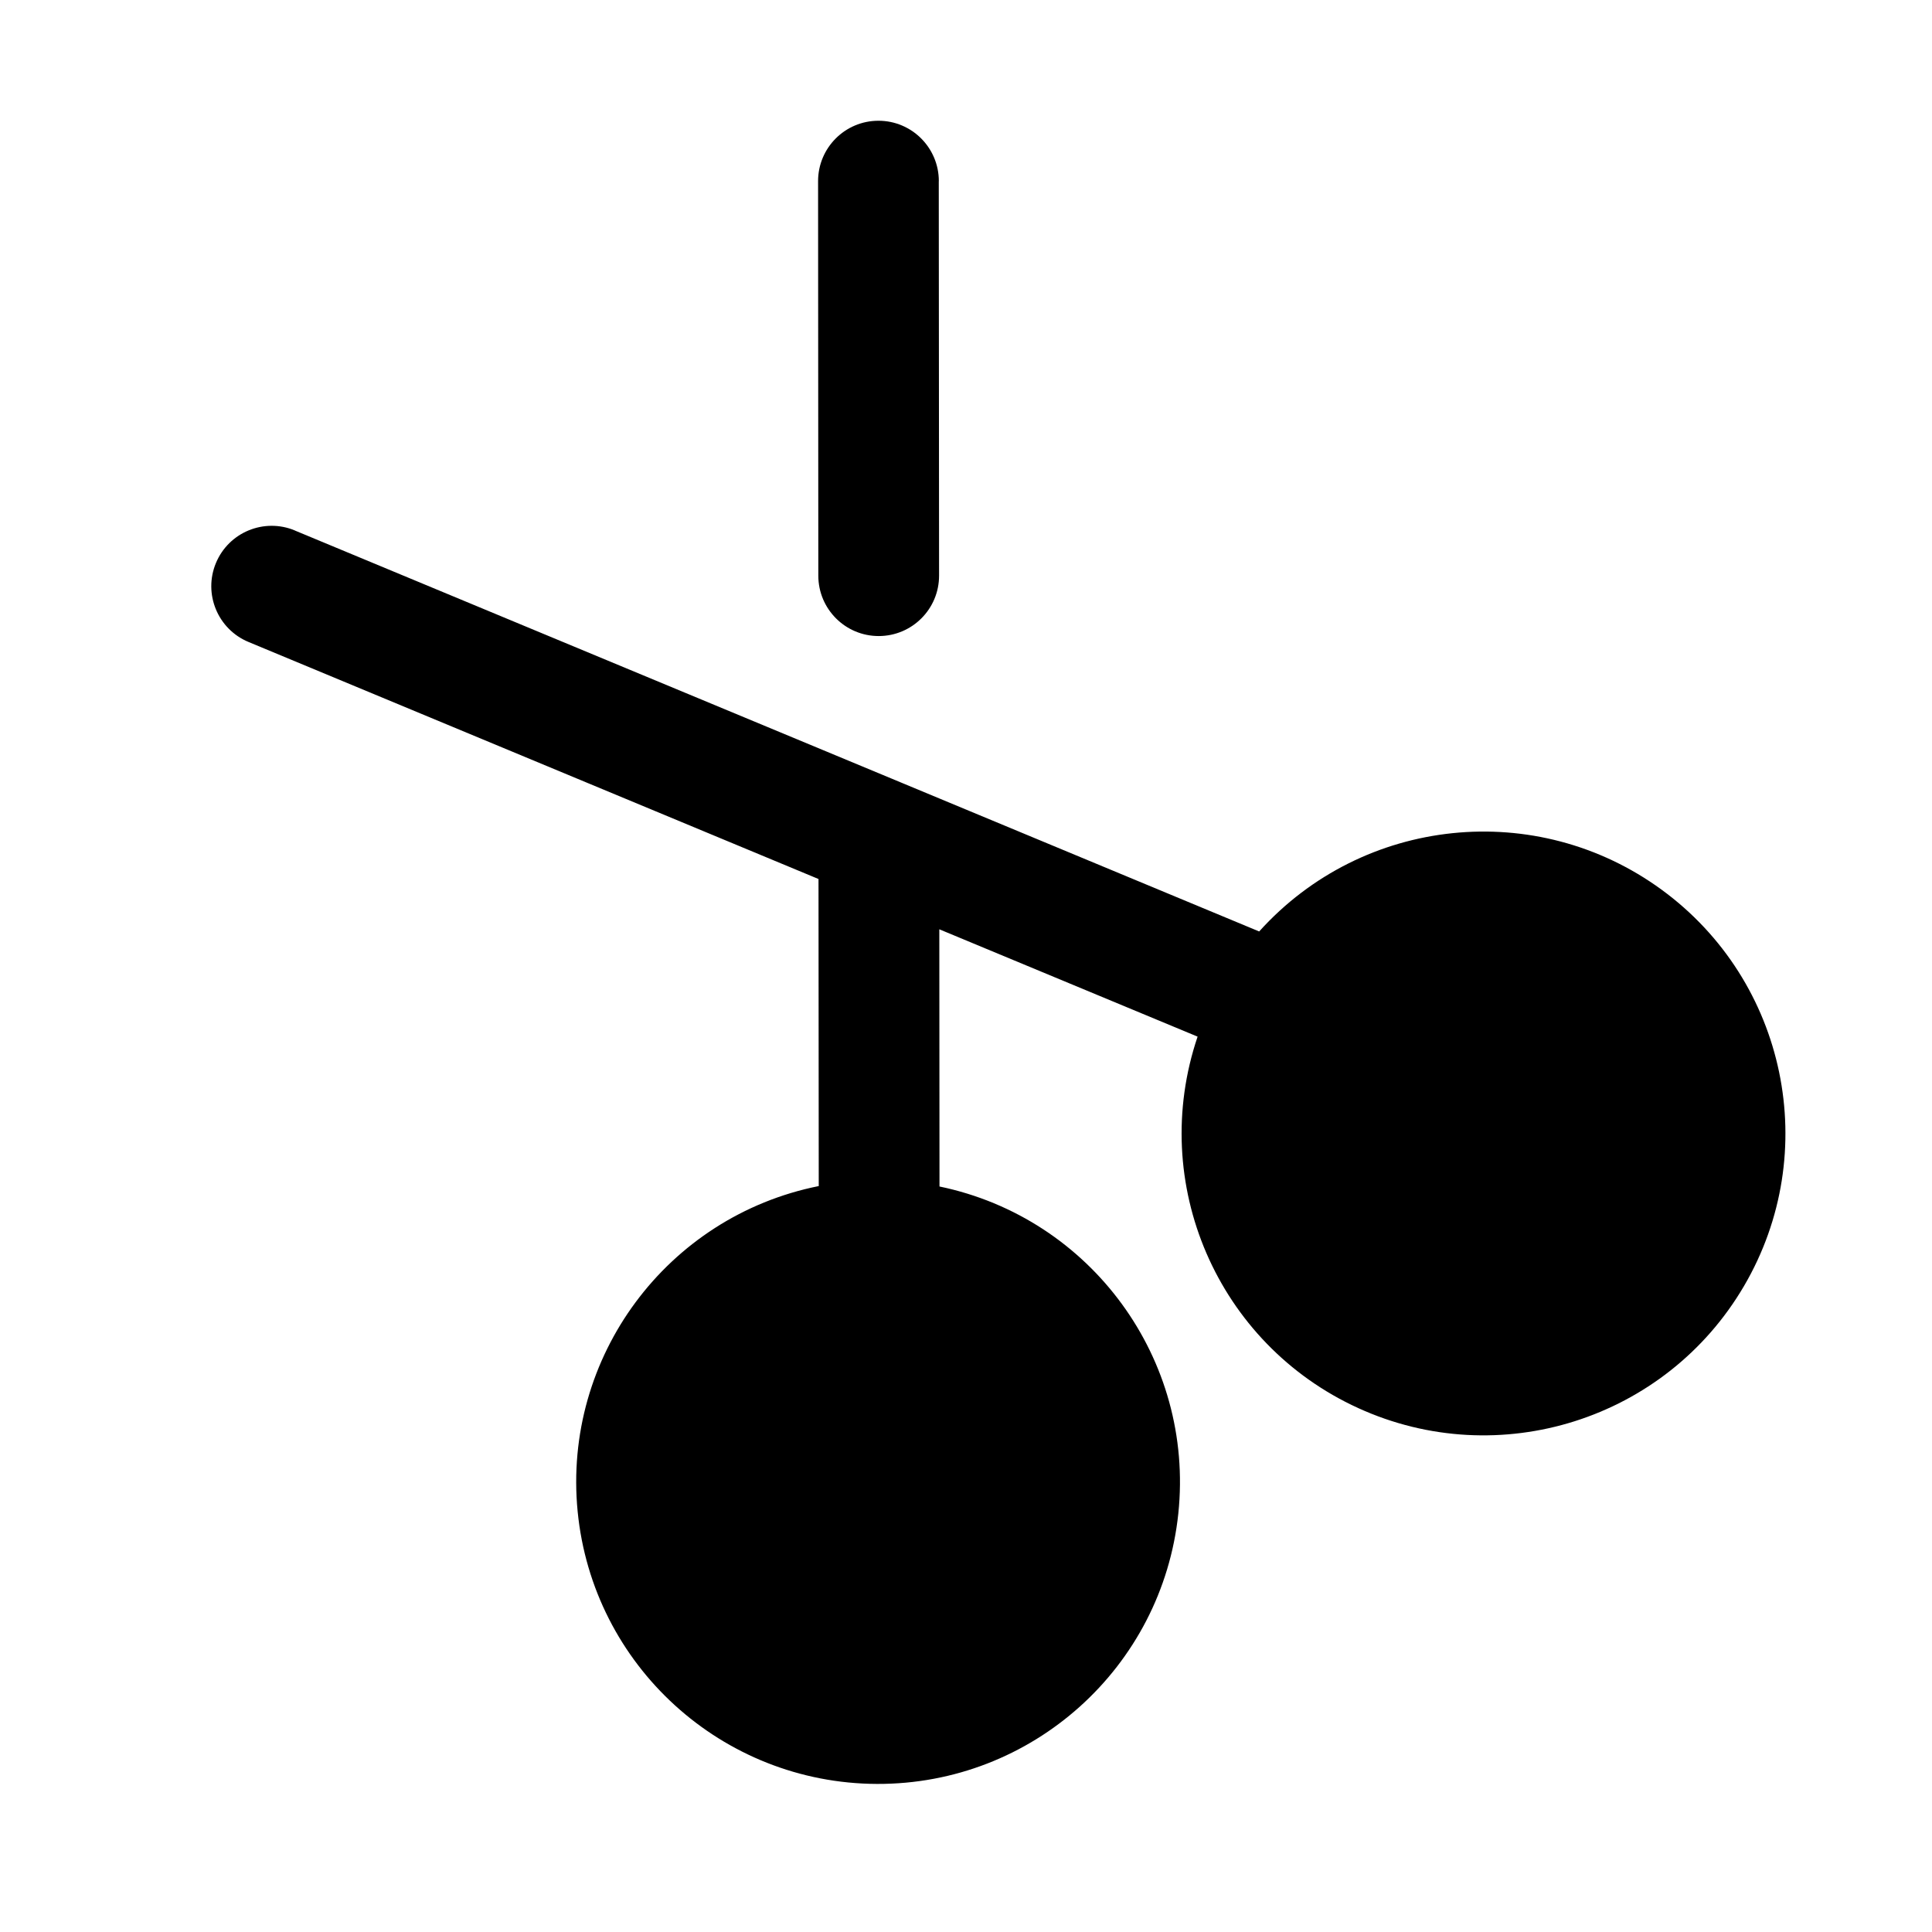
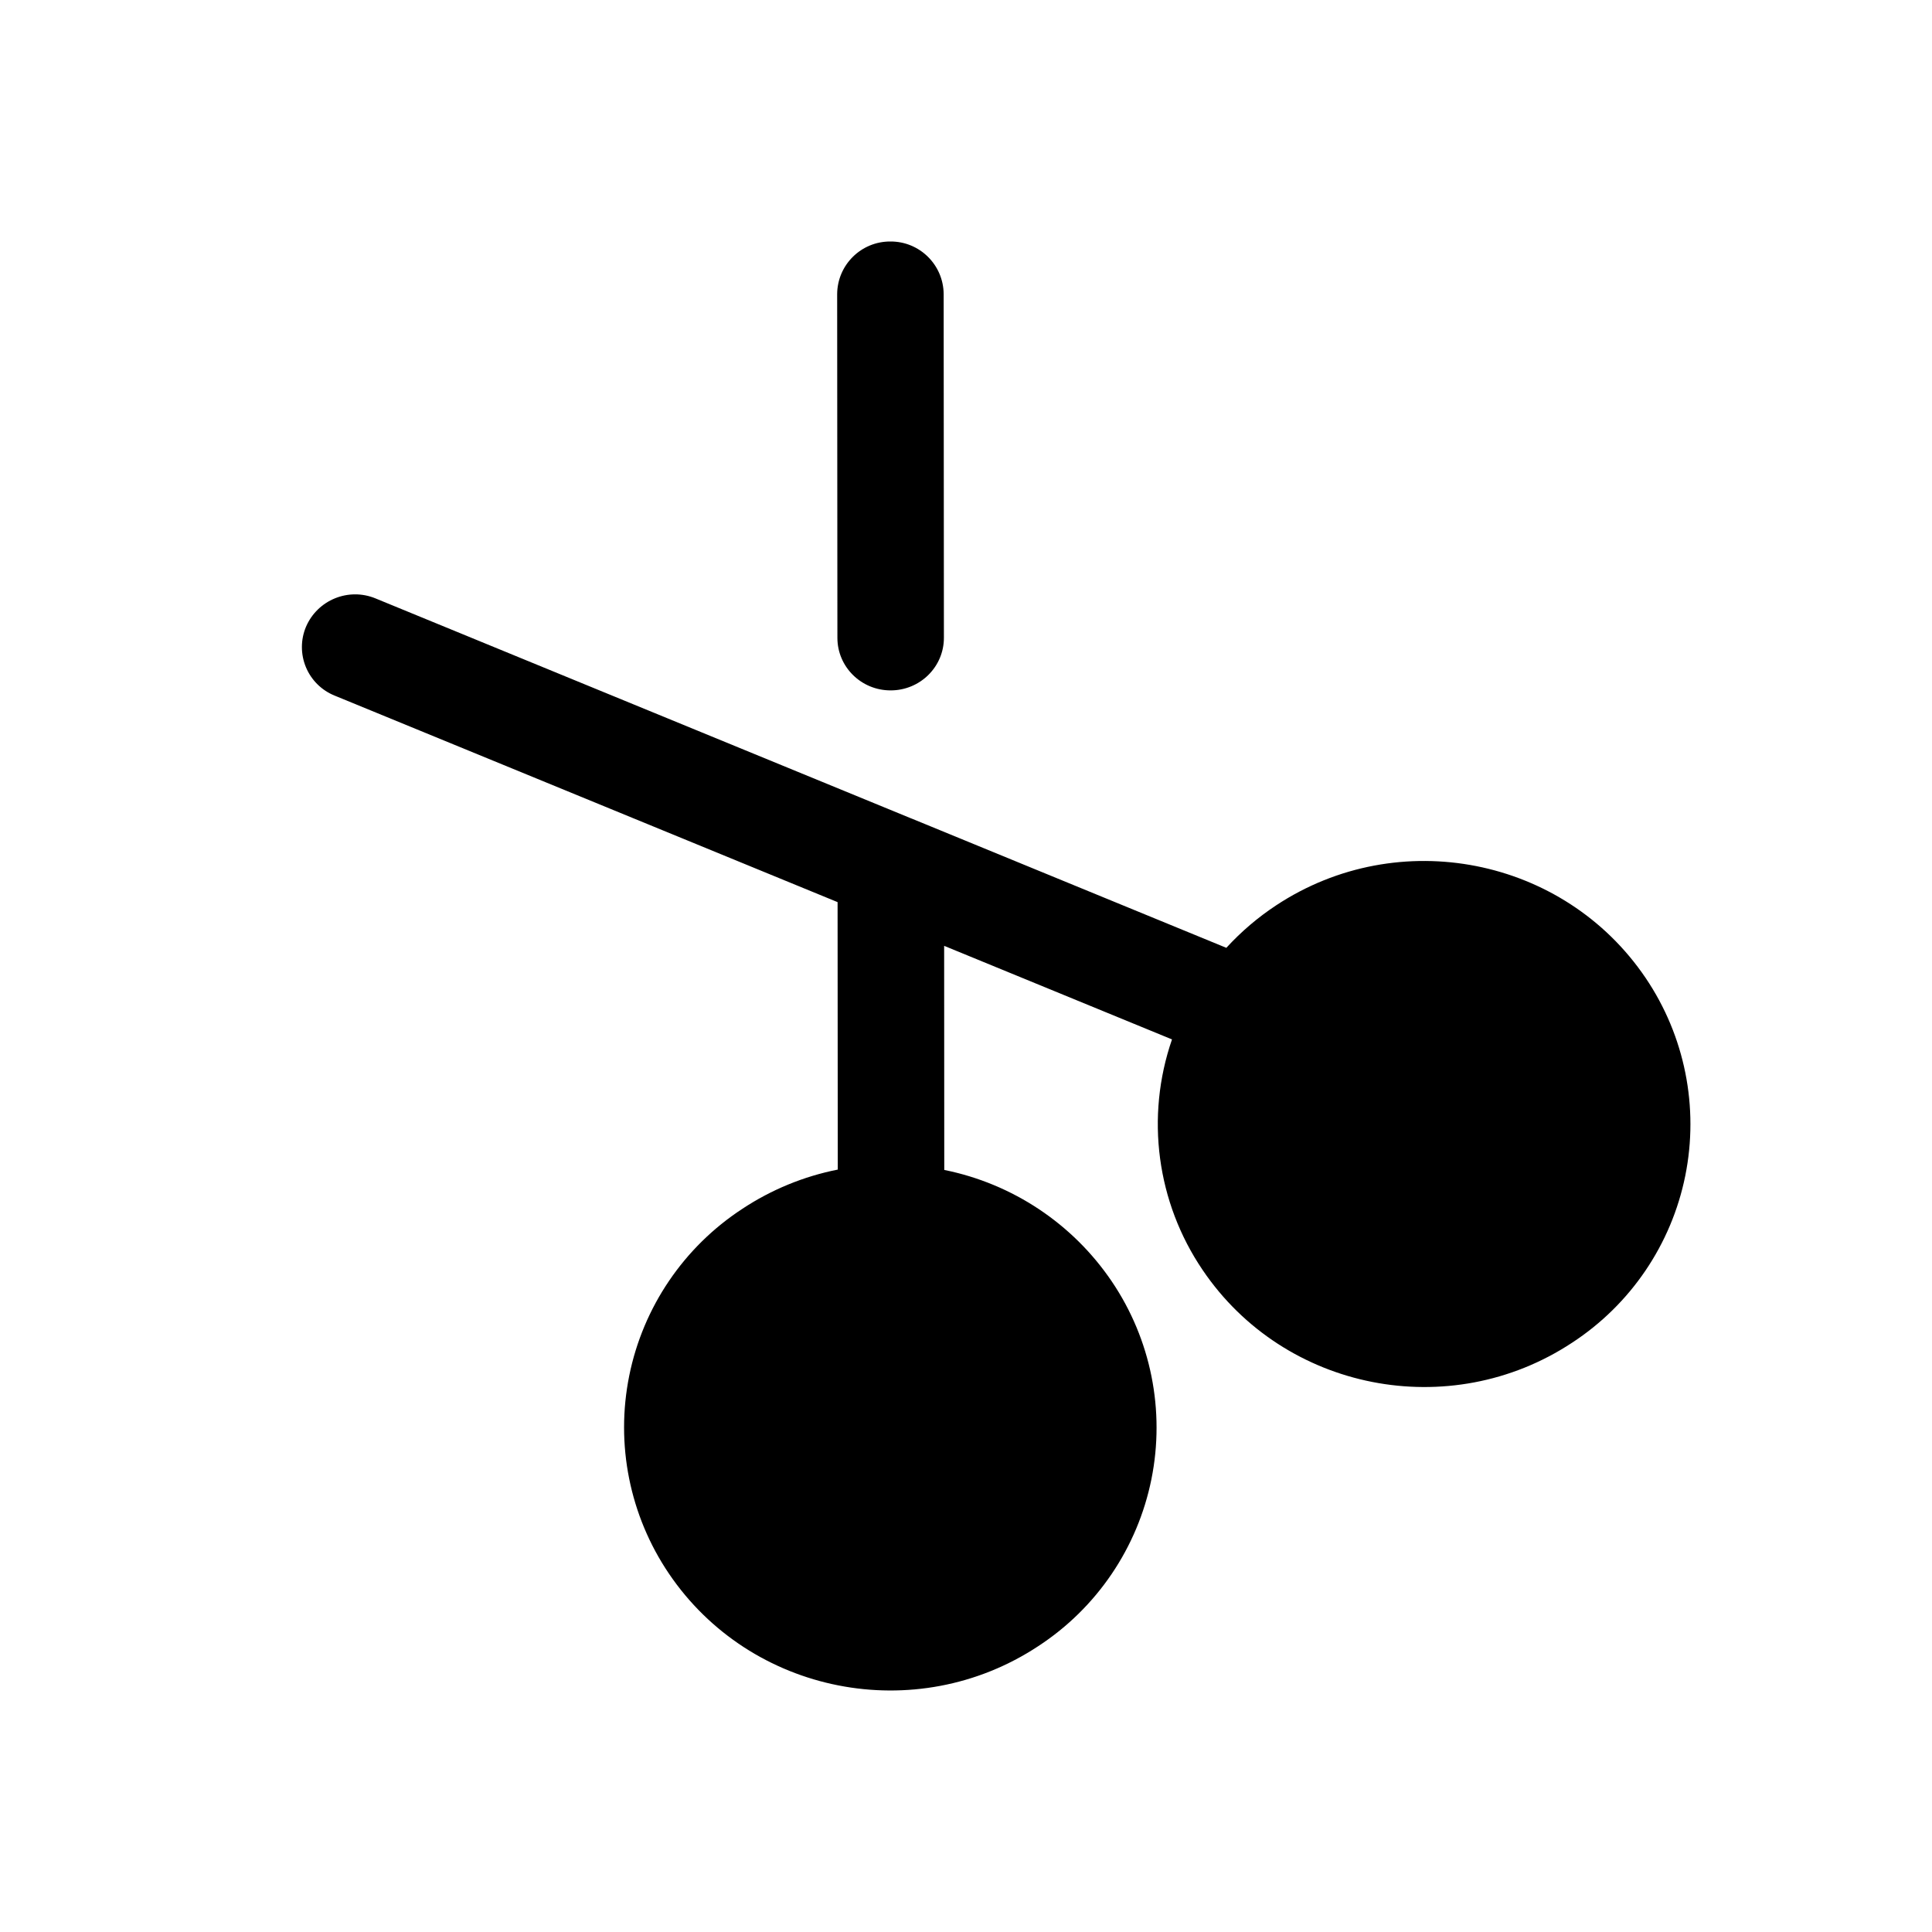
<svg xmlns="http://www.w3.org/2000/svg" width="32" height="32" fill="none">
-   <path d="M4.884 8.786a1 1 0 1 0-.768 1.847l9.441 3.926.004 5.086a5 5 0 1 0 2 .007l-.003-4.26 4.278 1.778a5 5 0 1 0 1.02-1.742l-5.894-2.451a1.036 1.036 0 0 0-.043-.018L4.884 8.787ZM15.55 3a1 1 0 1 0-2 0l.004 6.536a1 1 0 0 0 2-.002L15.549 3Z" fill="#000" />
+   <path d="M6.221 9.912a.886.886 0 0 0-1.153.47.867.867 0 0 0 .476 1.14l8.329 3.42.003 4.43a4.428 4.428 0 0 0-1.579.649 4.323 4.323 0 0 0-1.219 6.041c1.353 2.001 4.092 2.54 6.118 1.204a4.323 4.323 0 0 0 1.219-6.041 4.4 4.4 0 0 0-2.775-1.847l-.002-3.712 3.774 1.55a4.303 4.303 0 0 0 .508 3.82c1.353 2 4.092 2.54 6.118 1.204a4.323 4.323 0 0 0 1.219-6.042c-1.353-2-4.092-2.54-6.118-1.204a4.404 4.404 0 0 0-.827.705l-5.2-2.136a1 1 0 0 0-.038-.015L6.221 9.912ZM15.63 4.87a.877.877 0 0 0-.883-.87.877.877 0 0 0-.881.872l.004 5.693c0 .481.395.871.882.87.488 0 .882-.39.882-.871L15.63 4.87Z" fill="#000" />
</svg>
